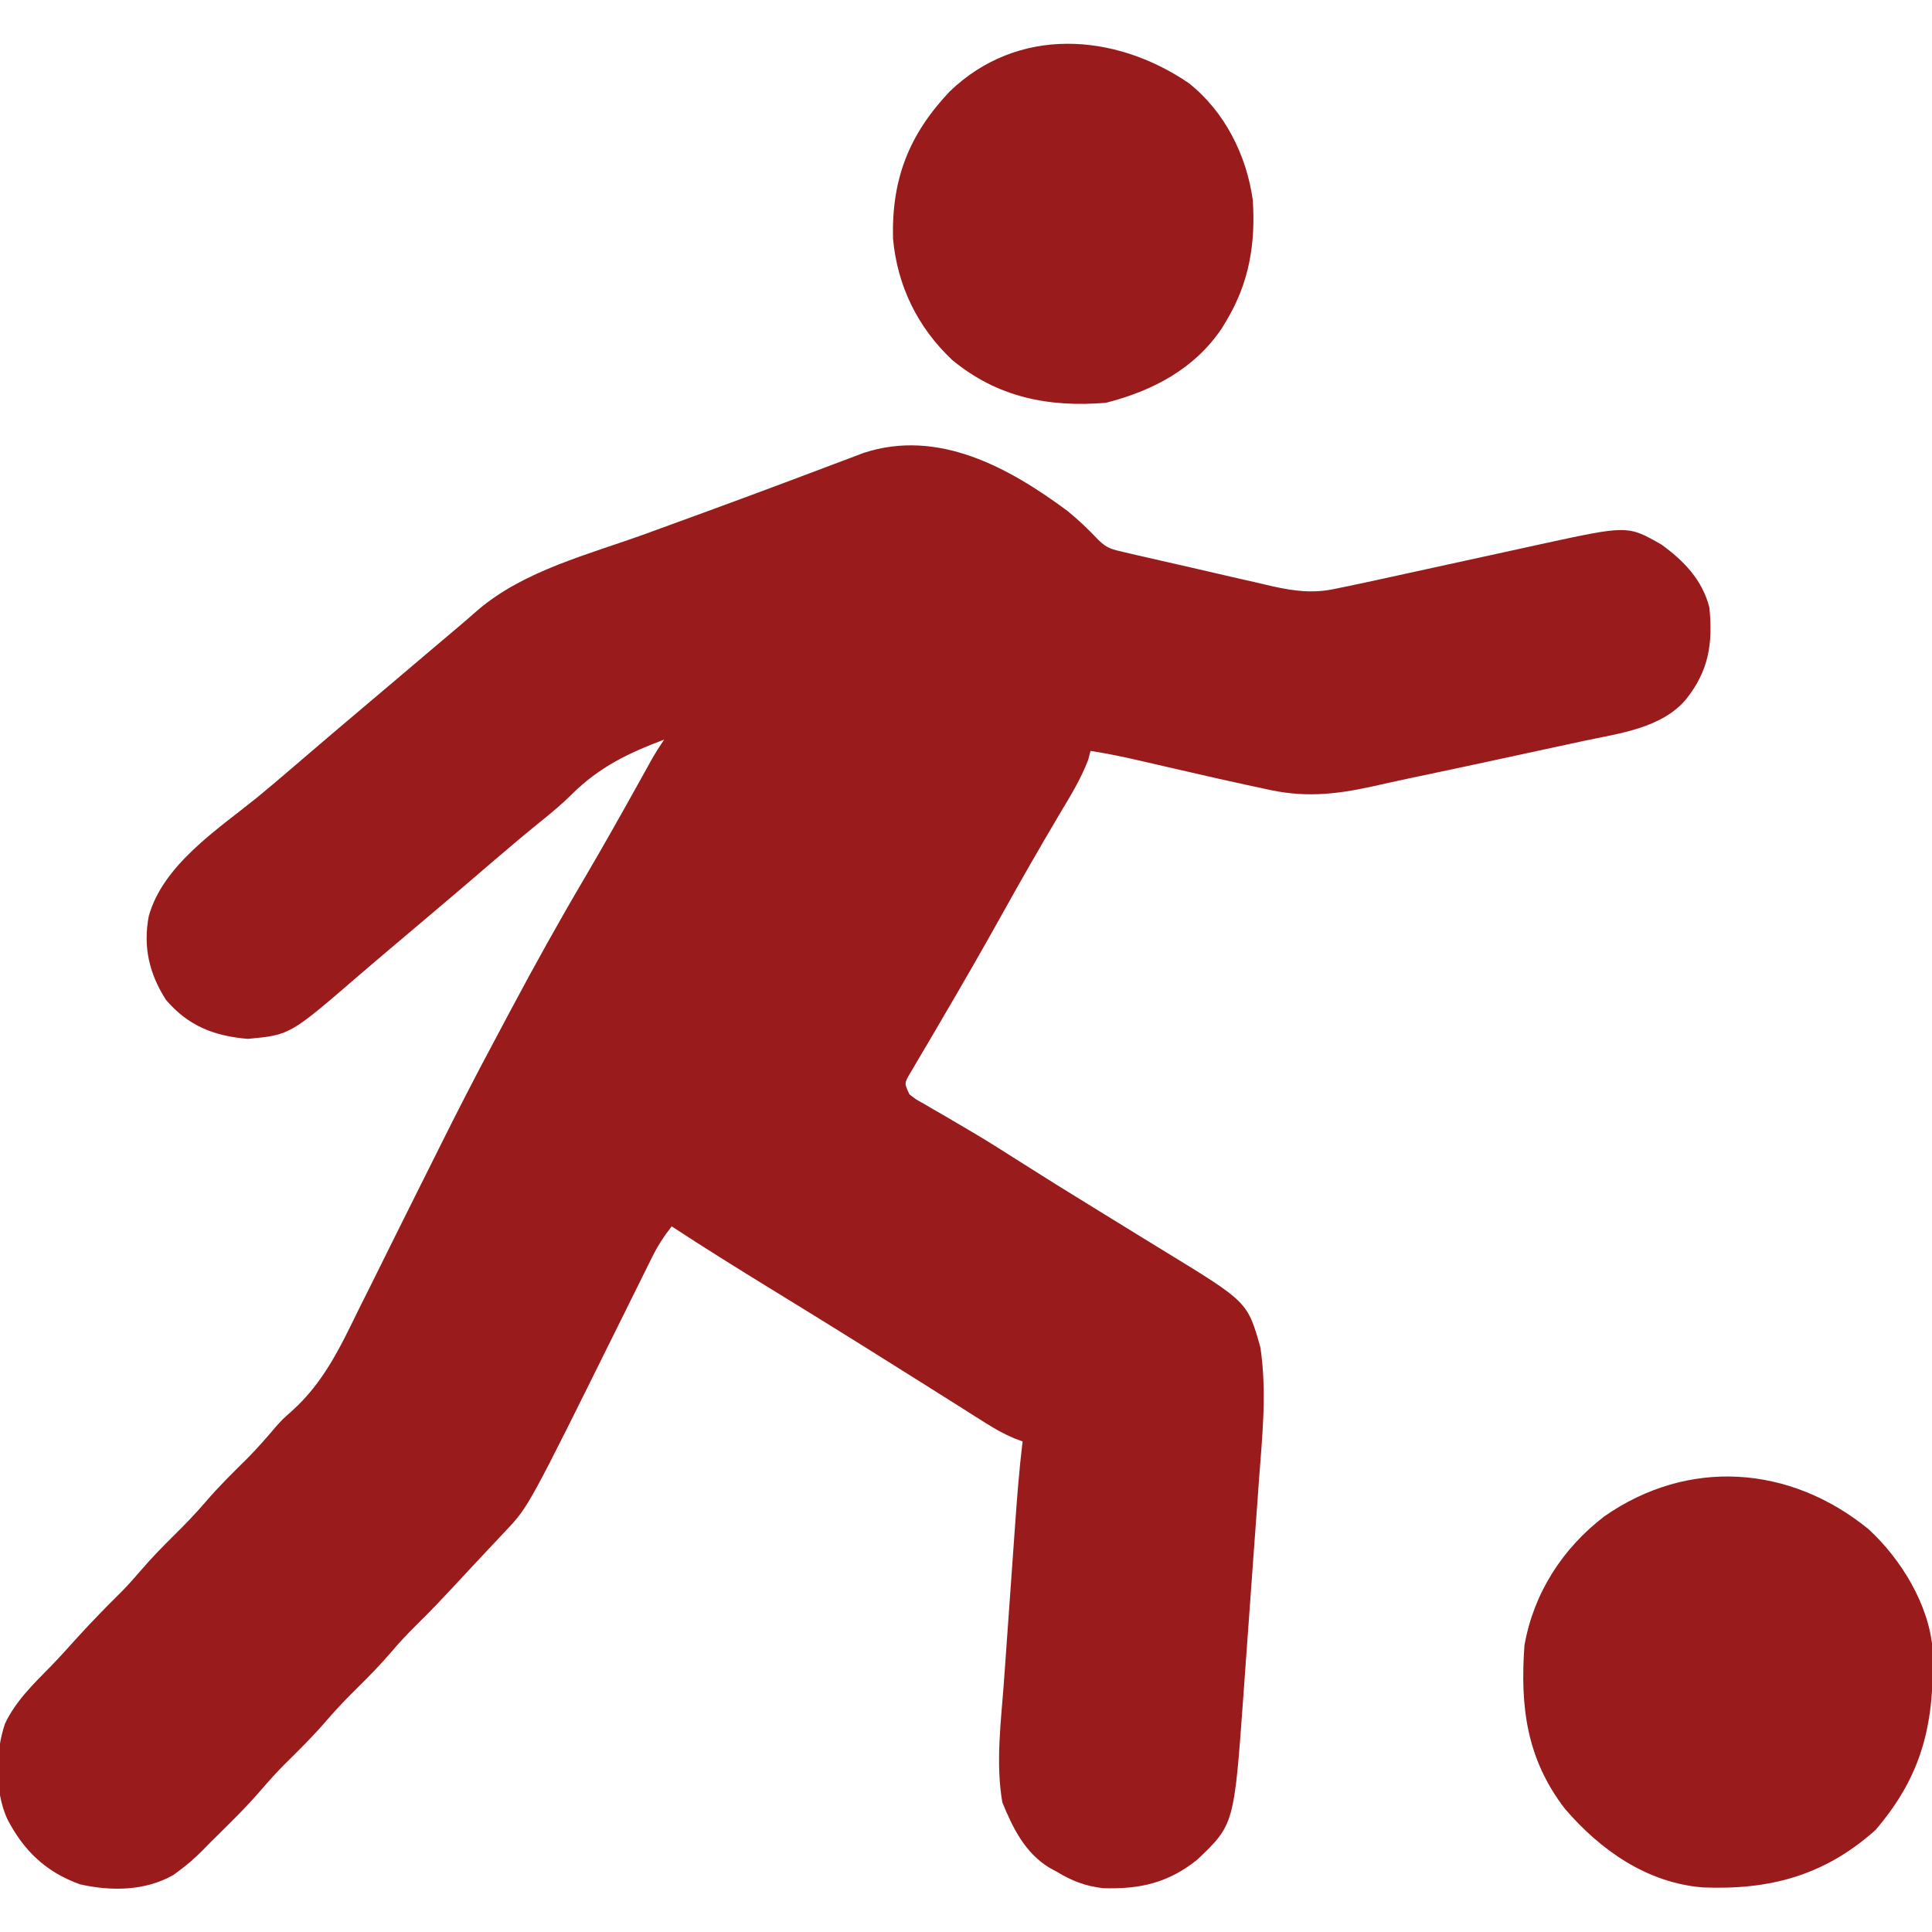
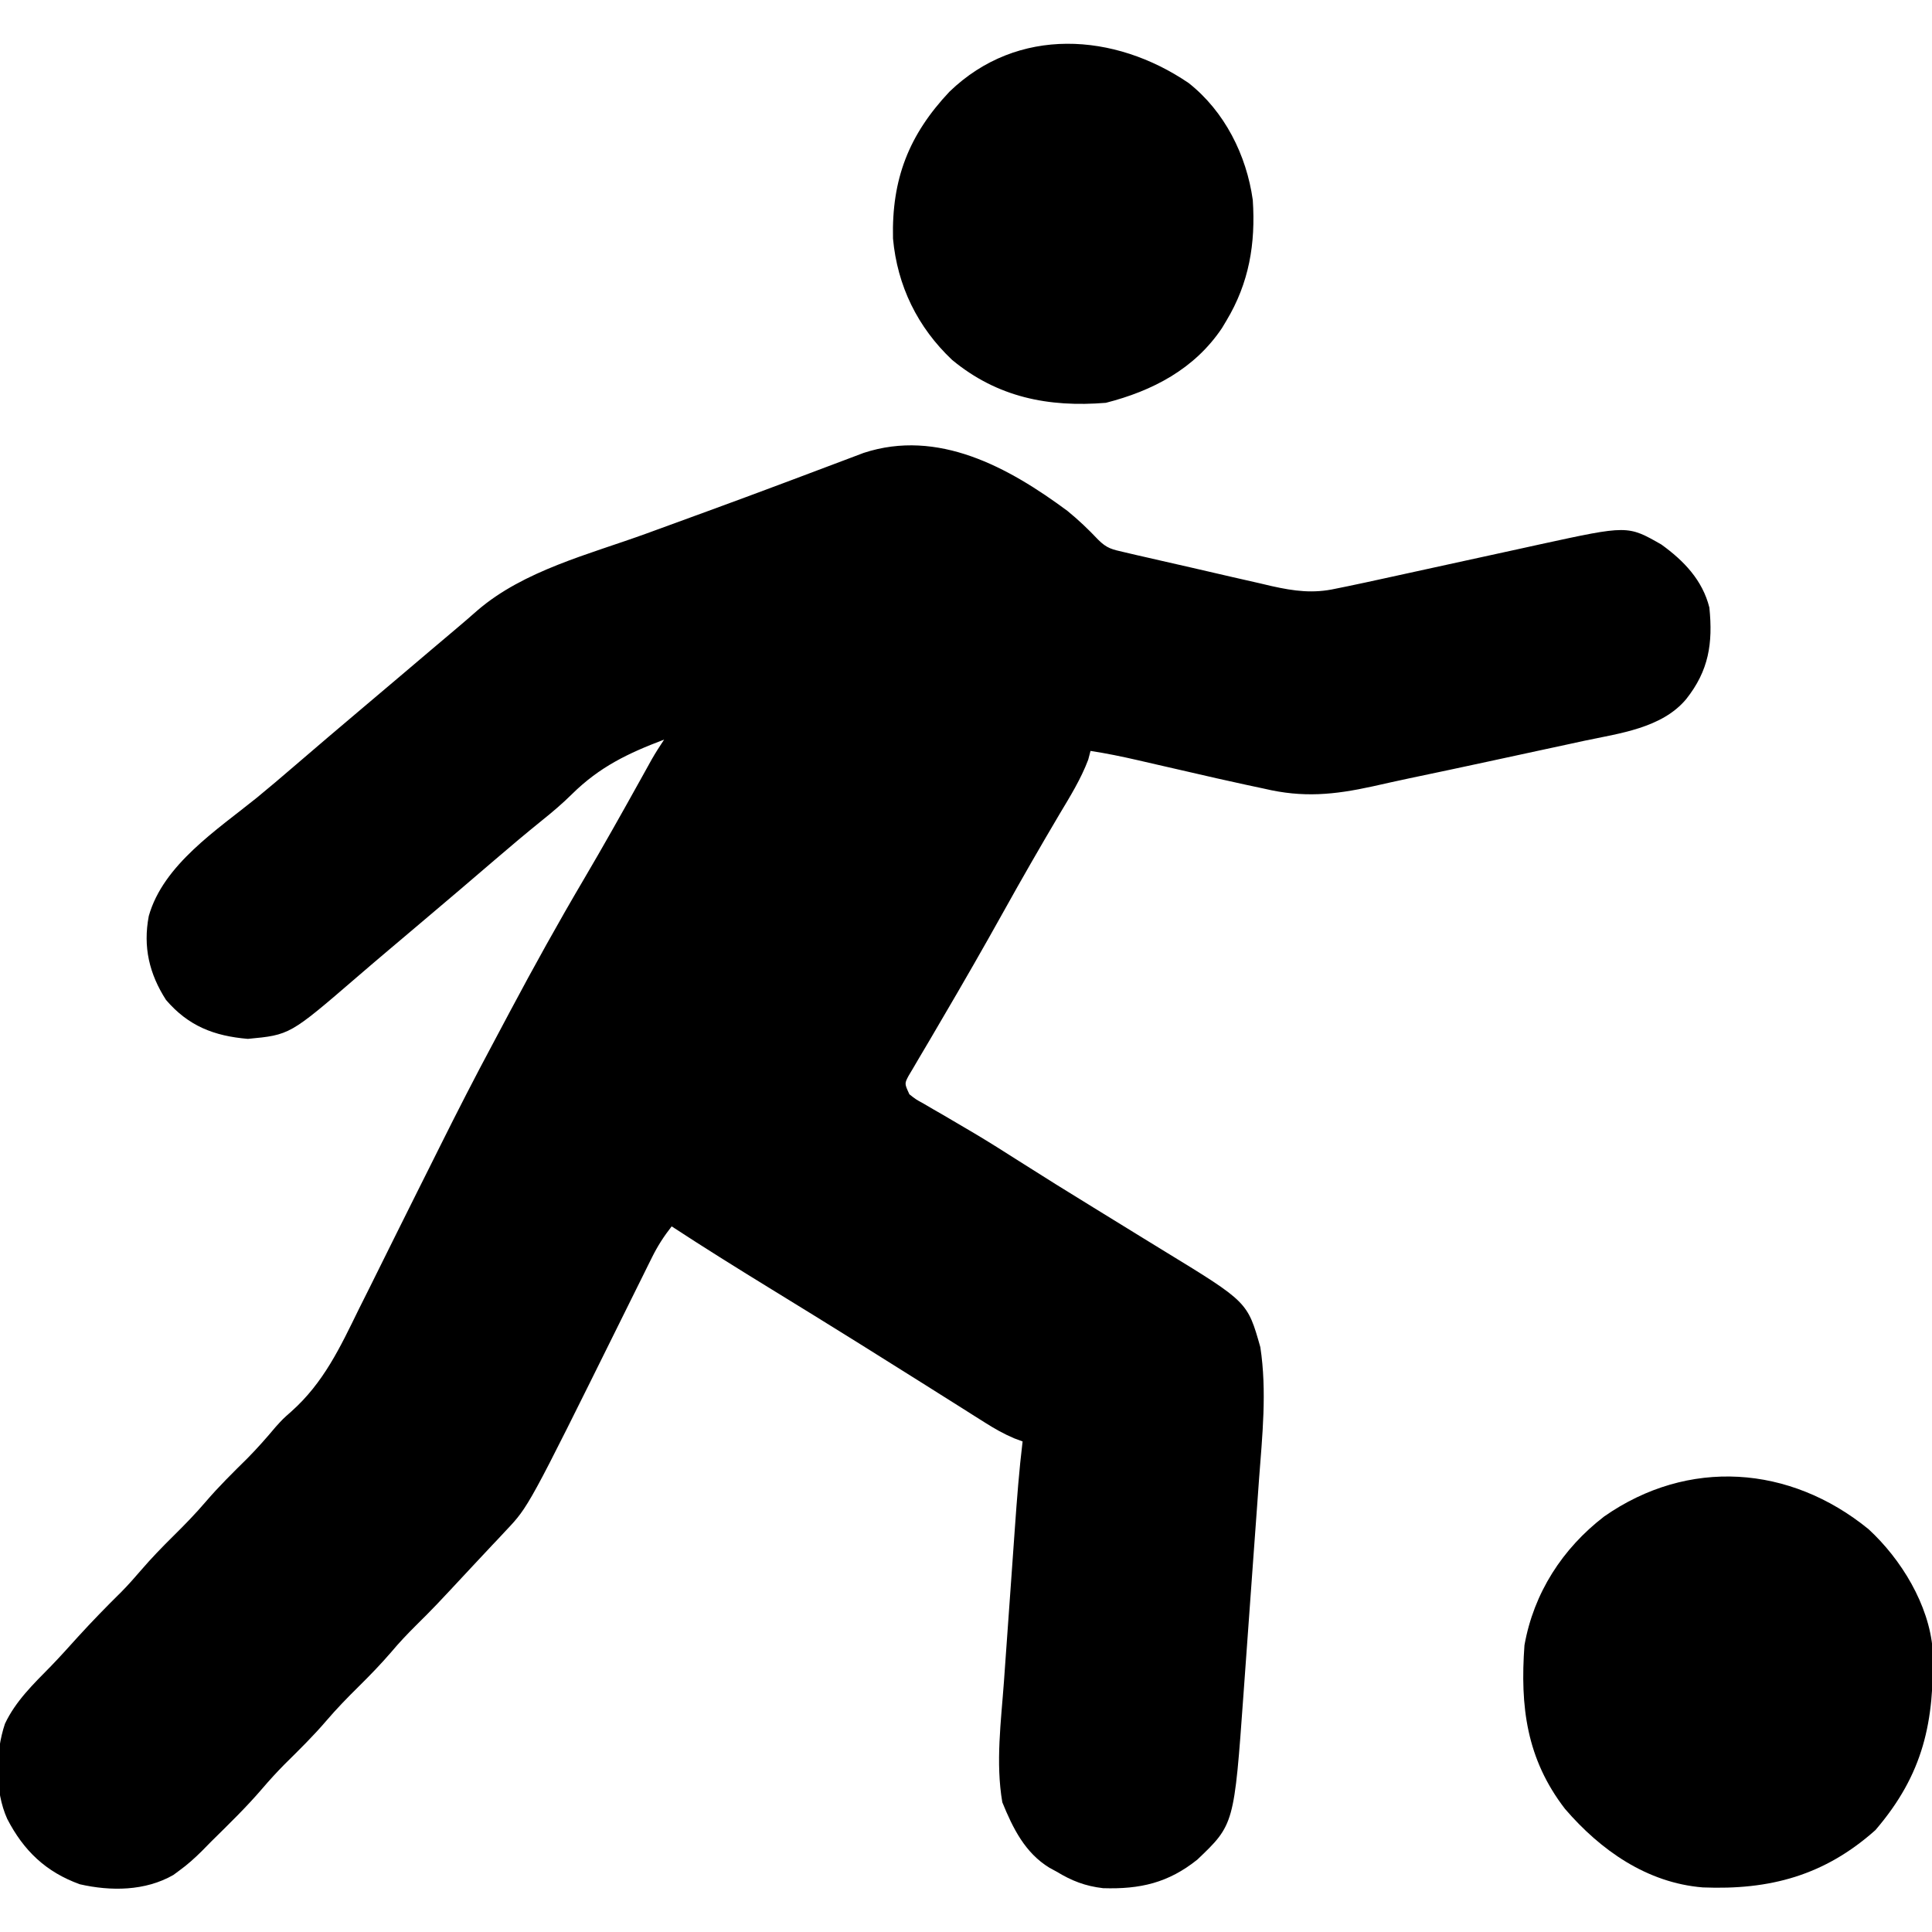
<svg xmlns="http://www.w3.org/2000/svg" version="1.1" width="512px" height="512px">
-   <path d="M0 0 C2.89 2.353 5.552 4.89 8.109 7.598 C10.487 9.977 11.828 10.19 15.074 10.943 C16.109 11.186 17.144 11.429 18.211 11.68 C19.335 11.935 20.459 12.191 21.617 12.454 C22.771 12.72 23.926 12.985 25.115 13.259 C27.564 13.82 30.014 14.377 32.464 14.931 C36.201 15.778 39.932 16.647 43.664 17.518 C46.043 18.06 48.424 18.601 50.804 19.141 C51.916 19.402 53.028 19.664 54.173 19.933 C60.109 21.25 65.118 21.931 71.109 20.598 C72.141 20.388 73.174 20.179 74.237 19.963 C77.402 19.306 80.561 18.626 83.717 17.93 C85.833 17.464 87.949 17.003 90.065 16.543 C95.32 15.4 100.573 14.25 105.826 13.098 C110.274 12.123 114.724 11.151 119.175 10.185 C121.245 9.733 123.315 9.277 125.384 8.82 C148.47 3.804 148.47 3.804 157.378 8.895 C163.314 13.167 168.283 18.322 170.109 25.598 C171.078 35.11 169.944 42.326 163.984 49.848 C157.567 57.573 146.226 58.947 136.968 60.911 C135.596 61.208 134.225 61.507 132.853 61.806 C129.983 62.431 127.112 63.049 124.24 63.662 C119.912 64.585 115.589 65.525 111.265 66.465 C104.434 67.949 97.595 69.395 90.753 70.826 C87.453 71.525 84.163 72.255 80.873 72.997 C70.667 75.231 62.434 76.054 52.109 73.598 C50.534 73.259 48.958 72.923 47.382 72.59 C42.112 71.459 36.86 70.252 31.609 69.036 C28.912 68.416 26.215 67.797 23.517 67.181 C21.853 66.8 20.19 66.418 18.528 66.032 C14.403 65.084 10.296 64.24 6.109 63.598 C5.908 64.365 5.707 65.132 5.5 65.922 C3.537 71.11 0.701 75.66 -2.141 80.411 C-7.168 88.914 -12.094 97.462 -16.891 106.098 C-22.206 115.651 -27.647 125.121 -33.186 134.545 C-34.257 136.368 -35.324 138.193 -36.388 140.02 C-37.394 141.745 -38.41 143.464 -39.438 145.176 C-39.906 145.975 -40.374 146.775 -40.856 147.598 C-41.274 148.299 -41.691 149.001 -42.121 149.723 C-43.198 151.765 -43.198 151.765 -41.891 154.598 C-40.211 155.929 -40.211 155.929 -38.086 157.094 C-37.286 157.564 -36.485 158.033 -35.66 158.517 C-34.788 159.018 -33.915 159.519 -33.016 160.036 C-31.166 161.121 -29.317 162.208 -27.469 163.297 C-26.53 163.85 -25.591 164.402 -24.624 164.971 C-20.622 167.354 -16.692 169.842 -12.766 172.348 C-6.267 176.487 0.272 180.555 6.841 184.581 C11.264 187.292 15.679 190.015 20.093 192.74 C21.992 193.91 23.893 195.076 25.796 196.238 C47.72 209.636 47.72 209.636 51.109 221.598 C52.902 233.344 51.625 245.112 50.746 256.883 C50.591 259.033 50.438 261.183 50.285 263.333 C49.964 267.819 49.636 272.305 49.303 276.79 C48.879 282.51 48.469 288.232 48.063 293.953 C47.747 298.387 47.426 302.819 47.103 307.252 C46.95 309.36 46.798 311.469 46.647 313.578 C44.171 348.114 44.171 348.114 34.421 357.411 C26.715 363.581 19.253 365.293 9.445 364.985 C4.709 364.436 1.16 363.053 -2.891 360.598 C-3.515 360.259 -4.139 359.92 -4.782 359.571 C-11.265 355.611 -14.472 349.08 -17.266 342.223 C-19.074 331.737 -17.6 320.764 -16.833 310.211 C-16.722 308.658 -16.613 307.105 -16.503 305.552 C-16.275 302.319 -16.043 299.086 -15.81 295.853 C-15.512 291.731 -15.22 287.609 -14.929 283.487 C-14.703 280.288 -14.475 277.089 -14.247 273.89 C-14.138 272.37 -14.03 270.851 -13.923 269.332 C-13.383 261.736 -12.81 254.159 -11.891 246.598 C-12.977 246.194 -12.977 246.194 -14.085 245.782 C-16.86 244.611 -19.242 243.257 -21.786 241.649 C-22.728 241.056 -23.671 240.463 -24.643 239.852 C-25.653 239.212 -26.663 238.571 -27.704 237.911 C-29.879 236.541 -32.055 235.171 -34.231 233.801 C-35.341 233.101 -36.45 232.4 -37.594 231.678 C-42.643 228.493 -47.704 225.325 -52.766 222.161 C-53.742 221.55 -54.718 220.939 -55.724 220.31 C-63.298 215.577 -70.904 210.895 -78.516 206.223 C-87.377 200.785 -96.192 195.292 -104.891 189.598 C-106.95 192.224 -108.614 194.801 -110.093 197.79 C-110.5 198.609 -110.908 199.428 -111.329 200.272 C-111.763 201.155 -112.197 202.037 -112.645 202.946 C-113.105 203.872 -113.566 204.798 -114.04 205.752 C-115.515 208.719 -116.985 211.69 -118.454 214.661 C-142.823 263.871 -142.823 263.871 -148.766 270.161 C-149.534 270.983 -150.303 271.805 -151.094 272.653 C-151.528 273.109 -151.962 273.565 -152.409 274.035 C-154.139 275.86 -155.851 277.701 -157.563 279.543 C-167.812 290.549 -167.812 290.549 -172.645 295.348 C-174.938 297.626 -177.127 299.931 -179.204 302.411 C-181.967 305.621 -184.877 308.621 -187.891 311.598 C-190.843 314.514 -193.695 317.444 -196.391 320.598 C-199.876 324.674 -203.672 328.394 -207.485 332.161 C-209.546 334.248 -211.486 336.37 -213.391 338.598 C-217.617 343.535 -222.265 348.039 -226.891 352.598 C-227.746 353.467 -228.6 354.336 -229.481 355.231 C-231.377 357.093 -233.182 358.736 -235.329 360.286 C-235.864 360.681 -236.399 361.077 -236.95 361.485 C-244.403 365.759 -253.518 365.827 -261.743 363.946 C-270.735 360.702 -276.64 355.03 -280.981 346.614 C-284.302 339.259 -284.14 329.044 -281.579 321.411 C-278.757 315.399 -273.986 310.831 -269.392 306.148 C-266.931 303.607 -264.576 300.972 -262.204 298.348 C-258.481 294.266 -254.649 290.324 -250.711 286.45 C-248.895 284.602 -247.202 282.691 -245.516 280.723 C-242.775 277.531 -239.884 274.555 -236.891 271.598 C-233.939 268.682 -231.087 265.752 -228.391 262.598 C-224.907 258.522 -221.11 254.803 -217.297 251.036 C-214.667 248.371 -212.23 245.598 -209.824 242.73 C-207.891 240.598 -207.891 240.598 -205.718 238.692 C-197.109 231.024 -192.765 221.687 -187.766 211.473 C-186.852 209.642 -185.935 207.812 -185.017 205.982 C-182.719 201.395 -180.444 196.797 -178.175 192.196 C-176.238 188.276 -174.282 184.366 -172.325 180.458 C-171.624 179.057 -170.922 177.656 -170.221 176.255 C-169.886 175.585 -169.55 174.915 -169.205 174.225 C-168.208 172.233 -167.214 170.239 -166.221 168.246 C-161.674 159.122 -157.034 150.056 -152.216 141.073 C-150.691 138.225 -149.178 135.37 -147.665 132.516 C-141.396 120.741 -134.945 109.106 -128.168 97.614 C-123.09 88.992 -118.191 80.277 -113.333 71.53 C-112.78 70.535 -112.227 69.541 -111.657 68.516 C-111.17 67.637 -110.683 66.758 -110.181 65.853 C-109.155 64.059 -108.037 62.318 -106.891 60.598 C-116.418 64.208 -123.972 67.798 -131.329 75.067 C-133.844 77.551 -136.447 79.762 -139.204 81.973 C-143.452 85.406 -147.627 88.91 -151.766 92.473 C-157.911 97.761 -164.088 103.009 -170.282 108.239 C-172.444 110.065 -174.605 111.894 -176.765 113.722 C-177.845 114.636 -178.926 115.55 -180.008 116.462 C-182.778 118.802 -185.538 121.153 -188.282 123.524 C-206.082 138.861 -206.082 138.861 -217.204 139.911 C-226.16 139.152 -232.945 136.52 -238.891 129.598 C-243.346 122.677 -245.018 115.523 -243.465 107.36 C-239.635 93.752 -225.313 84.473 -214.833 76.004 C-211.517 73.292 -208.262 70.517 -205.016 67.723 C-198.871 62.435 -192.694 57.187 -186.5 51.957 C-184.338 50.131 -182.178 48.303 -180.018 46.475 C-178.936 45.559 -177.854 44.644 -176.772 43.729 C-174.023 41.405 -171.277 39.077 -168.536 36.743 C-166.343 34.876 -164.144 33.019 -161.938 31.168 C-160.055 29.58 -158.187 27.974 -156.344 26.34 C-144.044 15.768 -126.72 11.494 -111.704 6.036 C-107.338 4.443 -102.974 2.849 -98.61 1.254 C-96.989 0.663 -96.989 0.663 -95.336 0.059 C-88.582 -2.408 -81.841 -4.905 -75.11 -7.433 C-74.295 -7.739 -73.48 -8.044 -72.641 -8.359 C-69.594 -9.502 -66.547 -10.645 -63.504 -11.799 C-61.474 -12.568 -59.443 -13.331 -57.411 -14.093 C-56.288 -14.518 -55.165 -14.943 -54.008 -15.381 C-34.314 -21.834 -15.652 -11.603 0 0 Z " fill="#991b1b" transform="translate(282.8911,135.4019)" />
-   <path d="M0 0 C8.633 7.954 16.019 19.997 16.99 31.926 C17.486 50.972 14.559 64.914 1.812 79.75 C-11.687 91.786 -26.154 95.657 -43.925 94.934 C-58.74 93.731 -71.037 85.07 -80.457 74.109 C-90.664 60.853 -92.365 46.981 -91.188 30.75 C-88.733 16.907 -81.116 5.125 -70.062 -3.375 C-47.81 -18.913 -20.816 -16.98 0 0 Z " fill="#991b1b" transform="translate(495.1875,405.25)" />
-   <path d="M0 0 C9.542 7.523 15.334 19.101 17 31 C17.773 42.584 16.022 52.984 10 63 C9.615 63.645 9.229 64.289 8.832 64.953 C1.538 75.819 -9.587 81.597 -21.938 84.75 C-37.145 85.991 -50.696 83.297 -62.688 73.375 C-71.833 64.73 -77.202 53.765 -78.344 41.227 C-78.727 25.462 -74.143 13.717 -63.375 2.293 C-45.324 -15.135 -19.641 -13.363 0 0 Z " fill="#991b1b" transform="translate(315,22)" />
+   <path d="M0 0 C2.89 2.353 5.552 4.89 8.109 7.598 C10.487 9.977 11.828 10.19 15.074 10.943 C16.109 11.186 17.144 11.429 18.211 11.68 C19.335 11.935 20.459 12.191 21.617 12.454 C22.771 12.72 23.926 12.985 25.115 13.259 C27.564 13.82 30.014 14.377 32.464 14.931 C36.201 15.778 39.932 16.647 43.664 17.518 C46.043 18.06 48.424 18.601 50.804 19.141 C51.916 19.402 53.028 19.664 54.173 19.933 C60.109 21.25 65.118 21.931 71.109 20.598 C72.141 20.388 73.174 20.179 74.237 19.963 C77.402 19.306 80.561 18.626 83.717 17.93 C85.833 17.464 87.949 17.003 90.065 16.543 C95.32 15.4 100.573 14.25 105.826 13.098 C110.274 12.123 114.724 11.151 119.175 10.185 C121.245 9.733 123.315 9.277 125.384 8.82 C148.47 3.804 148.47 3.804 157.378 8.895 C163.314 13.167 168.283 18.322 170.109 25.598 C171.078 35.11 169.944 42.326 163.984 49.848 C157.567 57.573 146.226 58.947 136.968 60.911 C135.596 61.208 134.225 61.507 132.853 61.806 C129.983 62.431 127.112 63.049 124.24 63.662 C119.912 64.585 115.589 65.525 111.265 66.465 C104.434 67.949 97.595 69.395 90.753 70.826 C87.453 71.525 84.163 72.255 80.873 72.997 C70.667 75.231 62.434 76.054 52.109 73.598 C50.534 73.259 48.958 72.923 47.382 72.59 C42.112 71.459 36.86 70.252 31.609 69.036 C28.912 68.416 26.215 67.797 23.517 67.181 C21.853 66.8 20.19 66.418 18.528 66.032 C14.403 65.084 10.296 64.24 6.109 63.598 C5.908 64.365 5.707 65.132 5.5 65.922 C3.537 71.11 0.701 75.66 -2.141 80.411 C-7.168 88.914 -12.094 97.462 -16.891 106.098 C-22.206 115.651 -27.647 125.121 -33.186 134.545 C-34.257 136.368 -35.324 138.193 -36.388 140.02 C-37.394 141.745 -38.41 143.464 -39.438 145.176 C-39.906 145.975 -40.374 146.775 -40.856 147.598 C-41.274 148.299 -41.691 149.001 -42.121 149.723 C-43.198 151.765 -43.198 151.765 -41.891 154.598 C-40.211 155.929 -40.211 155.929 -38.086 157.094 C-37.286 157.564 -36.485 158.033 -35.66 158.517 C-34.788 159.018 -33.915 159.519 -33.016 160.036 C-31.166 161.121 -29.317 162.208 -27.469 163.297 C-26.53 163.85 -25.591 164.402 -24.624 164.971 C-20.622 167.354 -16.692 169.842 -12.766 172.348 C-6.267 176.487 0.272 180.555 6.841 184.581 C11.264 187.292 15.679 190.015 20.093 192.74 C21.992 193.91 23.893 195.076 25.796 196.238 C47.72 209.636 47.72 209.636 51.109 221.598 C52.902 233.344 51.625 245.112 50.746 256.883 C50.591 259.033 50.438 261.183 50.285 263.333 C49.964 267.819 49.636 272.305 49.303 276.79 C48.879 282.51 48.469 288.232 48.063 293.953 C47.747 298.387 47.426 302.819 47.103 307.252 C46.95 309.36 46.798 311.469 46.647 313.578 C44.171 348.114 44.171 348.114 34.421 357.411 C26.715 363.581 19.253 365.293 9.445 364.985 C4.709 364.436 1.16 363.053 -2.891 360.598 C-3.515 360.259 -4.139 359.92 -4.782 359.571 C-11.265 355.611 -14.472 349.08 -17.266 342.223 C-19.074 331.737 -17.6 320.764 -16.833 310.211 C-16.722 308.658 -16.613 307.105 -16.503 305.552 C-16.275 302.319 -16.043 299.086 -15.81 295.853 C-15.512 291.731 -15.22 287.609 -14.929 283.487 C-14.703 280.288 -14.475 277.089 -14.247 273.89 C-14.138 272.37 -14.03 270.851 -13.923 269.332 C-13.383 261.736 -12.81 254.159 -11.891 246.598 C-12.977 246.194 -12.977 246.194 -14.085 245.782 C-16.86 244.611 -19.242 243.257 -21.786 241.649 C-22.728 241.056 -23.671 240.463 -24.643 239.852 C-25.653 239.212 -26.663 238.571 -27.704 237.911 C-29.879 236.541 -32.055 235.171 -34.231 233.801 C-35.341 233.101 -36.45 232.4 -37.594 231.678 C-42.643 228.493 -47.704 225.325 -52.766 222.161 C-53.742 221.55 -54.718 220.939 -55.724 220.31 C-63.298 215.577 -70.904 210.895 -78.516 206.223 C-87.377 200.785 -96.192 195.292 -104.891 189.598 C-106.95 192.224 -108.614 194.801 -110.093 197.79 C-110.5 198.609 -110.908 199.428 -111.329 200.272 C-111.763 201.155 -112.197 202.037 -112.645 202.946 C-113.105 203.872 -113.566 204.798 -114.04 205.752 C-115.515 208.719 -116.985 211.69 -118.454 214.661 C-142.823 263.871 -142.823 263.871 -148.766 270.161 C-149.534 270.983 -150.303 271.805 -151.094 272.653 C-151.528 273.109 -151.962 273.565 -152.409 274.035 C-154.139 275.86 -155.851 277.701 -157.563 279.543 C-167.812 290.549 -167.812 290.549 -172.645 295.348 C-174.938 297.626 -177.127 299.931 -179.204 302.411 C-181.967 305.621 -184.877 308.621 -187.891 311.598 C-190.843 314.514 -193.695 317.444 -196.391 320.598 C-199.876 324.674 -203.672 328.394 -207.485 332.161 C-209.546 334.248 -211.486 336.37 -213.391 338.598 C-217.617 343.535 -222.265 348.039 -226.891 352.598 C-227.746 353.467 -228.6 354.336 -229.481 355.231 C-231.377 357.093 -233.182 358.736 -235.329 360.286 C-235.864 360.681 -236.399 361.077 -236.95 361.485 C-244.403 365.759 -253.518 365.827 -261.743 363.946 C-270.735 360.702 -276.64 355.03 -280.981 346.614 C-284.302 339.259 -284.14 329.044 -281.579 321.411 C-278.757 315.399 -273.986 310.831 -269.392 306.148 C-266.931 303.607 -264.576 300.972 -262.204 298.348 C-258.481 294.266 -254.649 290.324 -250.711 286.45 C-248.895 284.602 -247.202 282.691 -245.516 280.723 C-242.775 277.531 -239.884 274.555 -236.891 271.598 C-233.939 268.682 -231.087 265.752 -228.391 262.598 C-224.907 258.522 -221.11 254.803 -217.297 251.036 C-214.667 248.371 -212.23 245.598 -209.824 242.73 C-207.891 240.598 -207.891 240.598 -205.718 238.692 C-197.109 231.024 -192.765 221.687 -187.766 211.473 C-186.852 209.642 -185.935 207.812 -185.017 205.982 C-182.719 201.395 -180.444 196.797 -178.175 192.196 C-176.238 188.276 -174.282 184.366 -172.325 180.458 C-171.624 179.057 -170.922 177.656 -170.221 176.255 C-169.886 175.585 -169.55 174.915 -169.205 174.225 C-168.208 172.233 -167.214 170.239 -166.221 168.246 C-161.674 159.122 -157.034 150.056 -152.216 141.073 C-150.691 138.225 -149.178 135.37 -147.665 132.516 C-141.396 120.741 -134.945 109.106 -128.168 97.614 C-123.09 88.992 -118.191 80.277 -113.333 71.53 C-112.78 70.535 -112.227 69.541 -111.657 68.516 C-111.17 67.637 -110.683 66.758 -110.181 65.853 C-109.155 64.059 -108.037 62.318 -106.891 60.598 C-116.418 64.208 -123.972 67.798 -131.329 75.067 C-133.844 77.551 -136.447 79.762 -139.204 81.973 C-143.452 85.406 -147.627 88.91 -151.766 92.473 C-157.911 97.761 -164.088 103.009 -170.282 108.239 C-172.444 110.065 -174.605 111.894 -176.765 113.722 C-177.845 114.636 -178.926 115.55 -180.008 116.462 C-182.778 118.802 -185.538 121.153 -188.282 123.524 C-206.082 138.861 -206.082 138.861 -217.204 139.911 C-226.16 139.152 -232.945 136.52 -238.891 129.598 C-243.346 122.677 -245.018 115.523 -243.465 107.36 C-239.635 93.752 -225.313 84.473 -214.833 76.004 C-211.517 73.292 -208.262 70.517 -205.016 67.723 C-198.871 62.435 -192.694 57.187 -186.5 51.957 C-184.338 50.131 -182.178 48.303 -180.018 46.475 C-178.936 45.559 -177.854 44.644 -176.772 43.729 C-174.023 41.405 -171.277 39.077 -168.536 36.743 C-166.343 34.876 -164.144 33.019 -161.938 31.168 C-160.055 29.58 -158.187 27.974 -156.344 26.34 C-144.044 15.768 -126.72 11.494 -111.704 6.036 C-107.338 4.443 -102.974 2.849 -98.61 1.254 C-96.989 0.663 -96.989 0.663 -95.336 0.059 C-88.582 -2.408 -81.841 -4.905 -75.11 -7.433 C-74.295 -7.739 -73.48 -8.044 -72.641 -8.359 C-69.594 -9.502 -66.547 -10.645 -63.504 -11.799 C-61.474 -12.568 -59.443 -13.331 -57.411 -14.093 C-56.288 -14.518 -55.165 -14.943 -54.008 -15.381 C-34.314 -21.834 -15.652 -11.603 0 0 Z " fill="#000000" transform="translate(282.8911,135.4019)" />
+   <path d="M0 0 C8.633 7.954 16.019 19.997 16.99 31.926 C17.486 50.972 14.559 64.914 1.812 79.75 C-11.687 91.786 -26.154 95.657 -43.925 94.934 C-58.74 93.731 -71.037 85.07 -80.457 74.109 C-90.664 60.853 -92.365 46.981 -91.188 30.75 C-88.733 16.907 -81.116 5.125 -70.062 -3.375 C-47.81 -18.913 -20.816 -16.98 0 0 Z " fill="#000000" transform="translate(495.1875,405.25)" />
+   <path d="M0 0 C9.542 7.523 15.334 19.101 17 31 C17.773 42.584 16.022 52.984 10 63 C9.615 63.645 9.229 64.289 8.832 64.953 C1.538 75.819 -9.587 81.597 -21.938 84.75 C-37.145 85.991 -50.696 83.297 -62.688 73.375 C-71.833 64.73 -77.202 53.765 -78.344 41.227 C-78.727 25.462 -74.143 13.717 -63.375 2.293 C-45.324 -15.135 -19.641 -13.363 0 0 Z " fill="#000000" transform="translate(315,22)" />
</svg>
